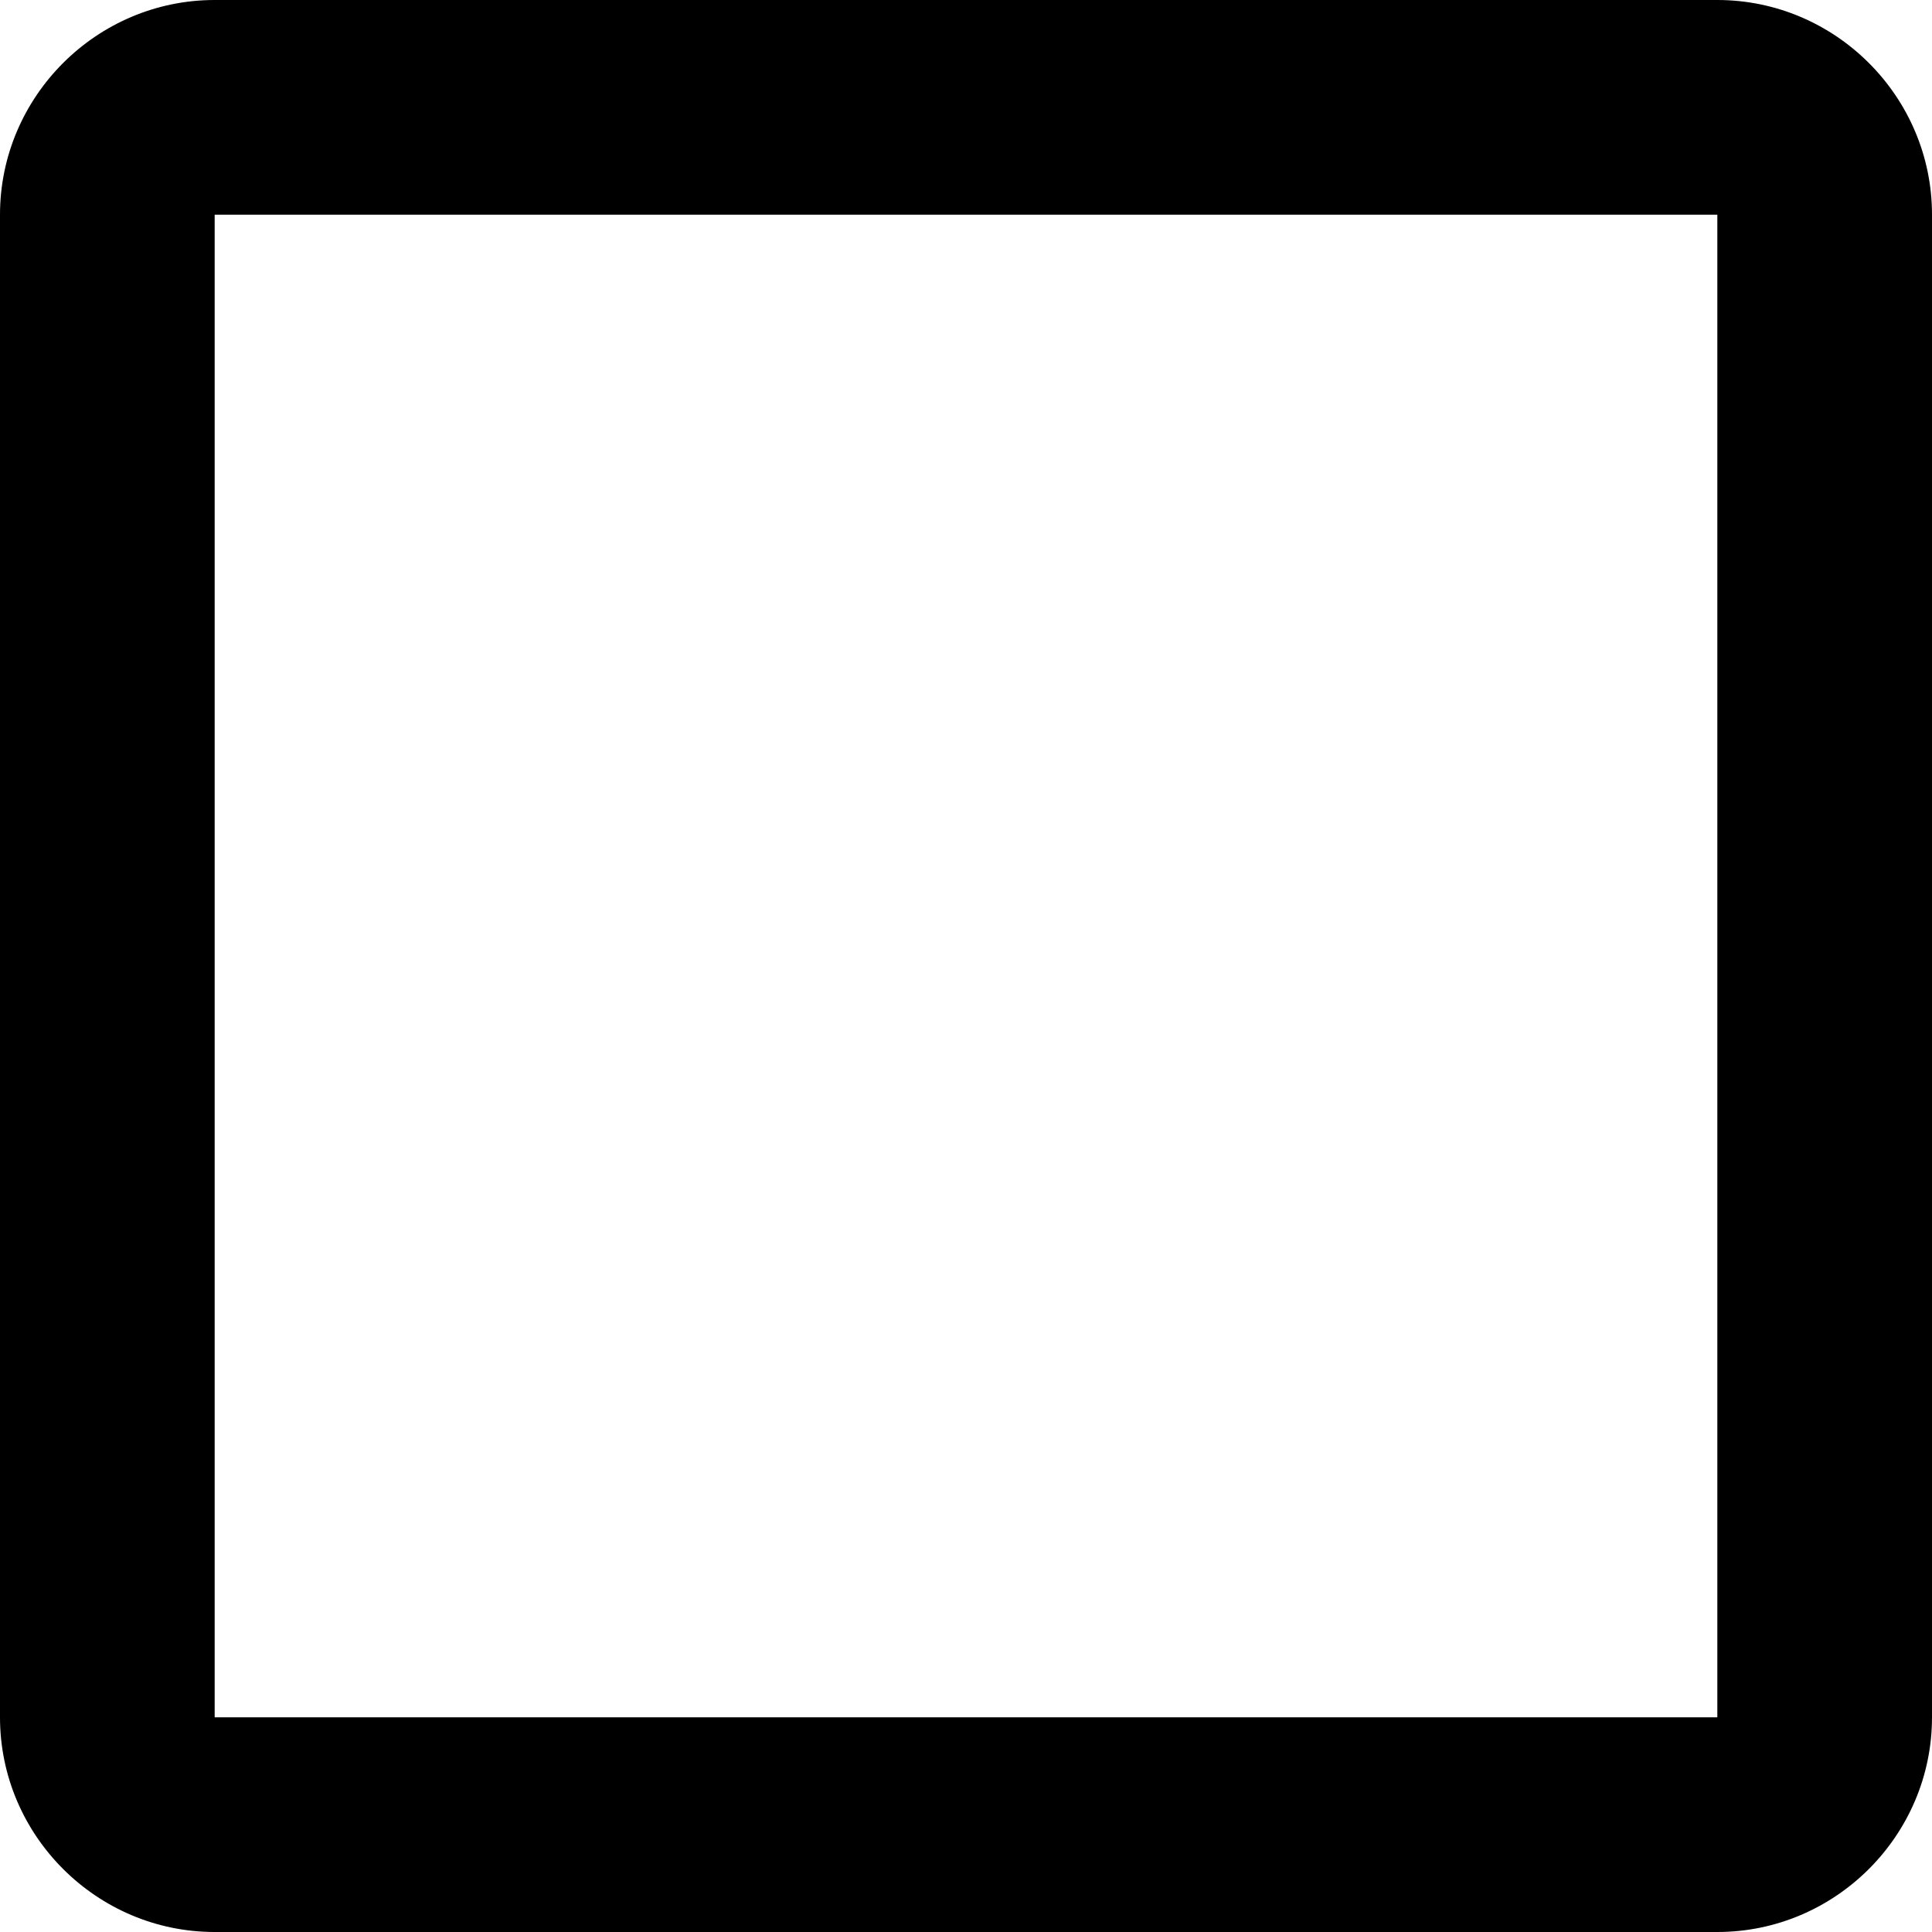
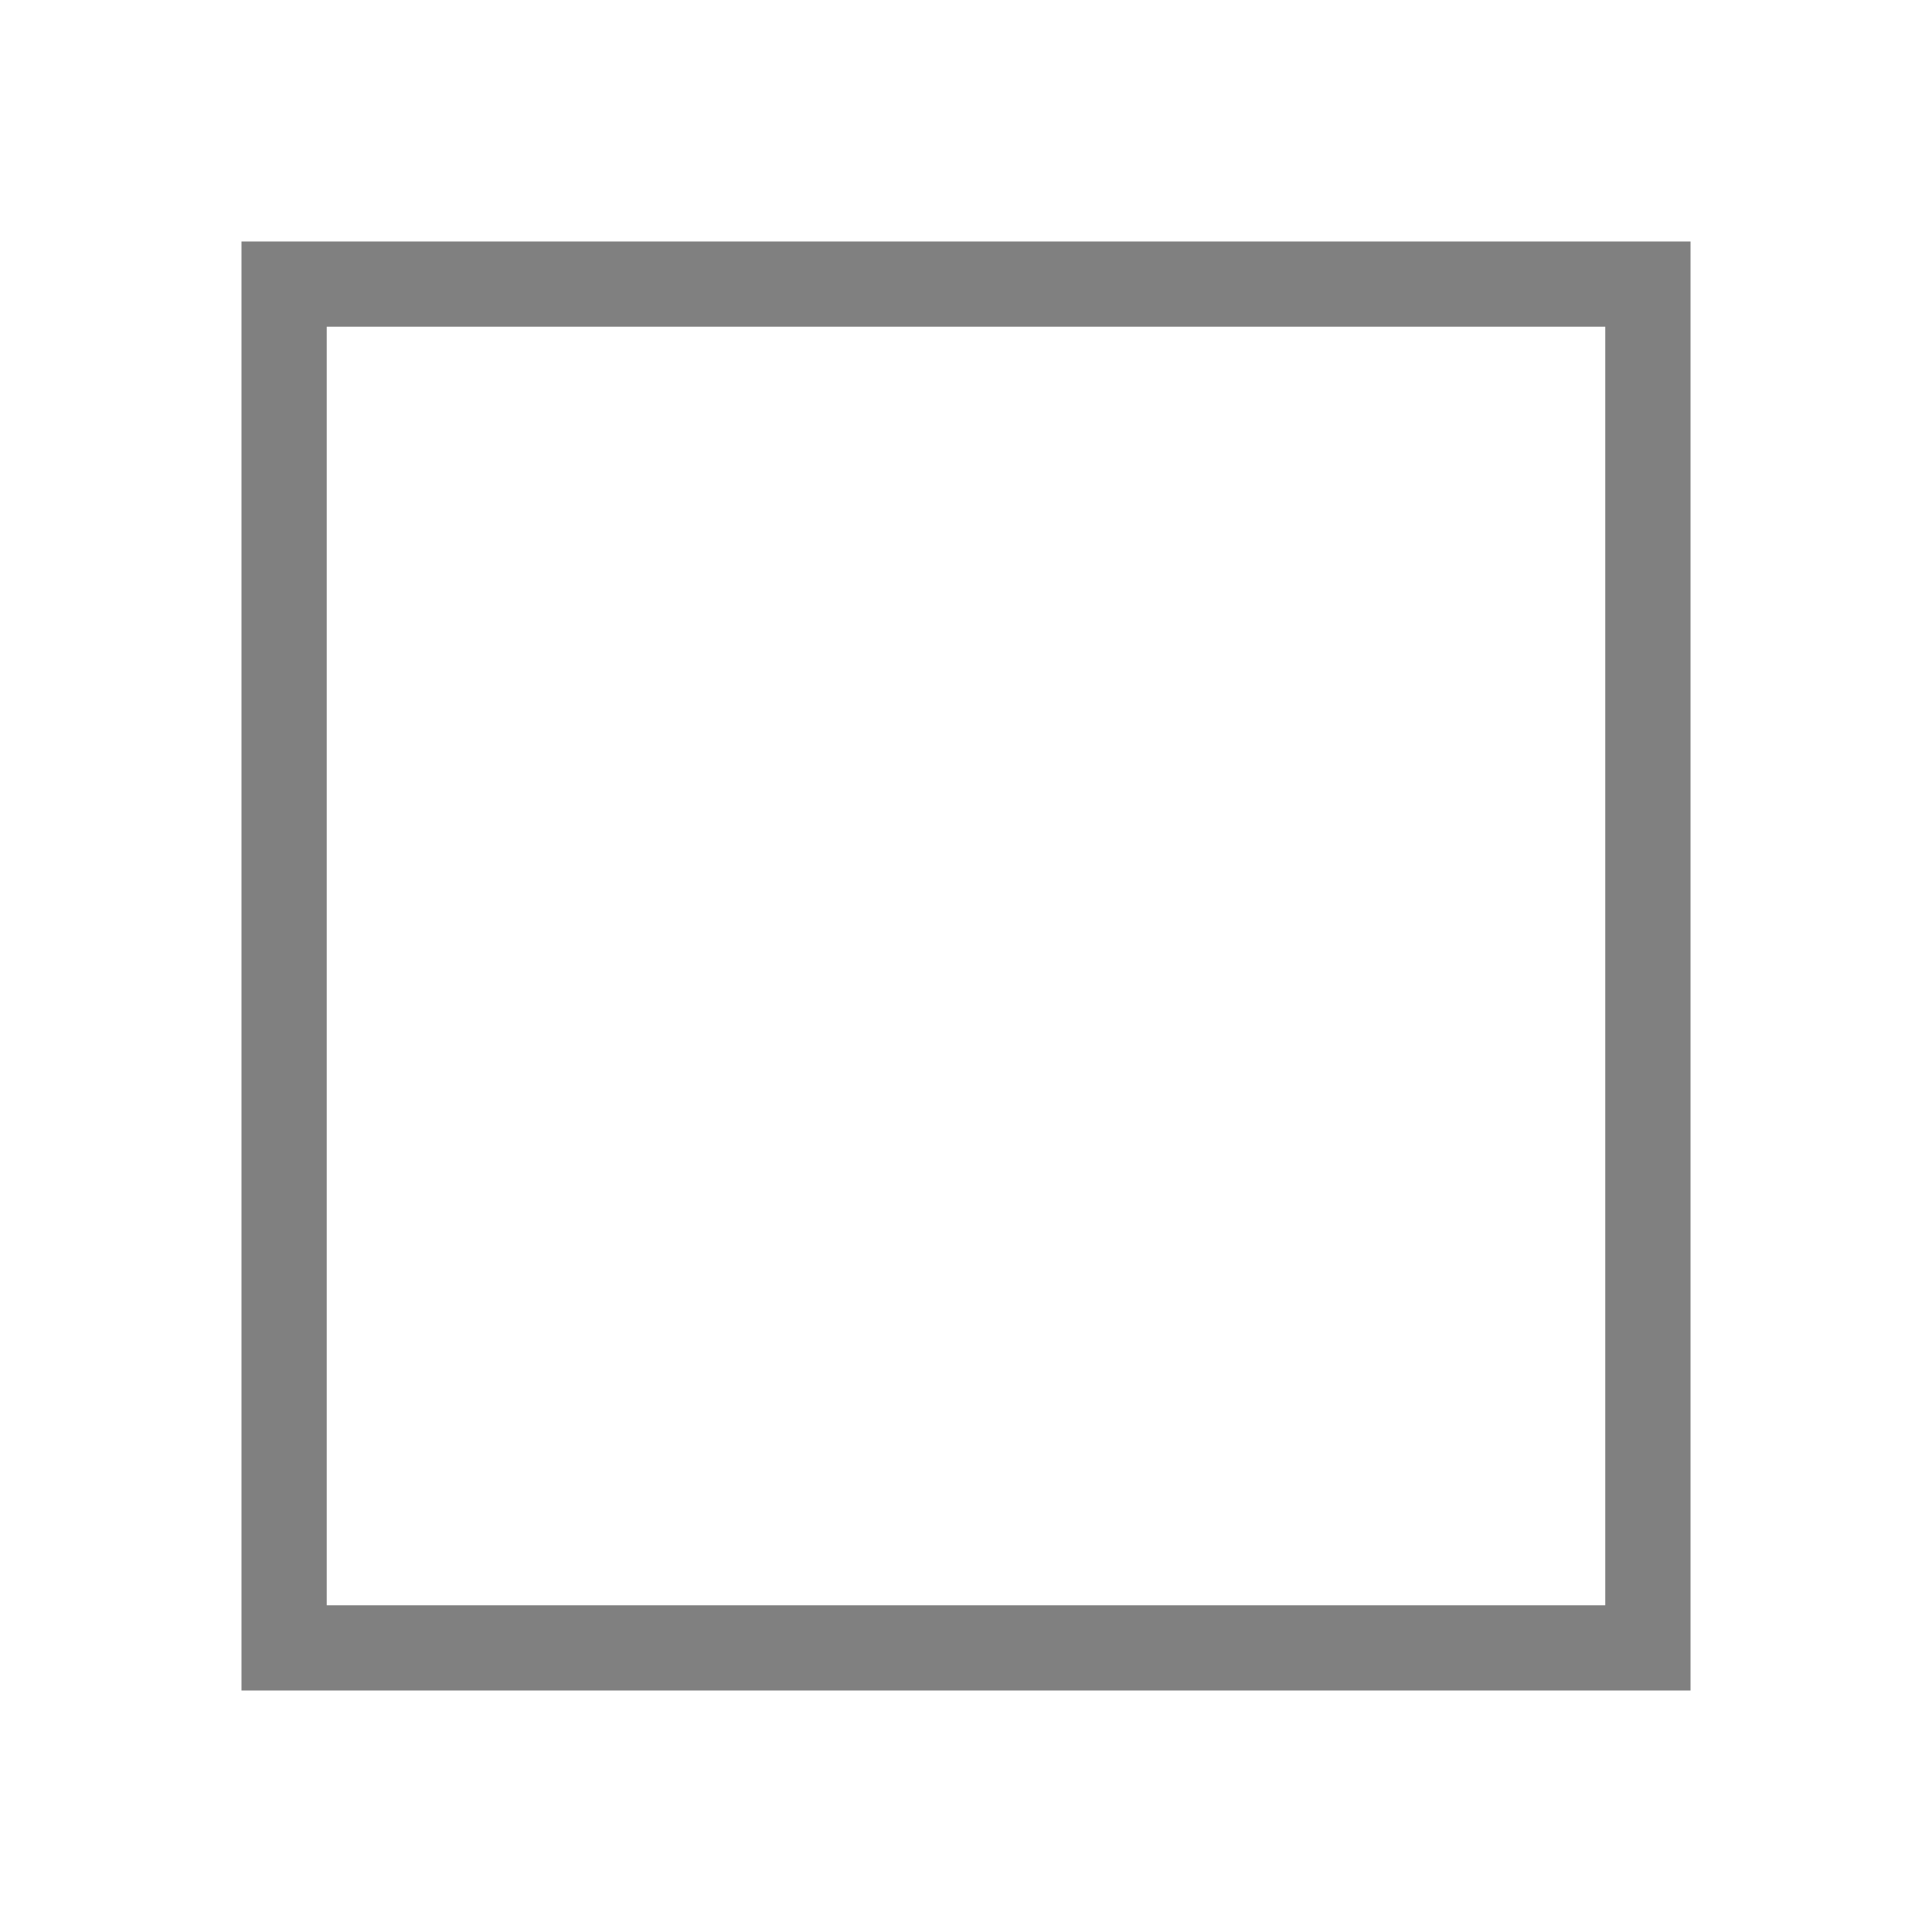
- <svg xmlns="http://www.w3.org/2000/svg" version="1.1" id="Capa_1" x="0px" y="0px" width="459px" height="459px" viewBox="0 0 459 459" style="enable-background:new 0 0 459 459;" xml:space="preserve">
-   <g>
-     <g id="check-box-outline-blank">
-       <path d="M408,51v357H51V51H408 M408,0H51C22.95,0,0,22.95,0,51v357c0,28.05,22.95,51,51,51h357c28.05,0,51-22.95,51-51V51    C459,22.95,436.05,0,408,0L408,0z" />
+ <svg xmlns="http://www.w3.org/2000/svg" width="96" height="96" id="svg4874" version="1.1" viewBox="0 0 96 96">
+   <defs id="defs4876" />
+   <g id="layer1" transform="translate(67.85715,-78.50504)">
+     <g transform="matrix(0,-1,-1,0,373.5051,516.505)" id="g4845" style="display:inline">
+       <g transform="matrix(-0.9996045,0,0,1,575.943,-611)" id="g4778">
+         <g transform="matrix(-1,0,0,1,576,611)" id="g4780" style="display:inline">
+           <rect style="color:#000000;display:inline;overflow:visible;visibility:visible;fill:none;stroke:none;stroke-width:4;marker:none;enable-background:accumulate" id="rect4782" width="96.038" height="96" x="-438.002" y="345.362" transform="scale(-1,1)" />
+           <path style="color:#000000;font-style:normal;font-variant:normal;font-weight:normal;font-stretch:normal;font-size:medium;line-height:normal;font-family:sans-serif;font-variant-ligatures:normal;font-variant-position:normal;font-variant-caps:normal;font-variant-numeric:normal;font-variant-alternates:normal;font-feature-settings:normal;text-indent:0;text-align:start;text-decoration:none;text-decoration-line:none;text-decoration-style:solid;text-decoration-color:#000000;letter-spacing:normal;word-spacing:normal;text-transform:none;writing-mode:lr-tb;direction:ltr;text-orientation:mixed;baseline-shift:baseline;text-anchor:start;white-space:normal;shape-padding:0;clip-rule:nonzero;display:inline;overflow:visible;visibility:visible;opacity:1;isolation:auto;mix-blend-mode:normal;color-interpolation:sRGB;color-interpolation-filters:linearRGB;solid-color:#000000;solid-opacity:1;fill:#808080;fill-opacity:1;fill-rule:nonzero;stroke:none;stroke-width:4.236;stroke-linecap:butt;stroke-linejoin:miter;stroke-miterlimit:4;stroke-dasharray:none;stroke-dashoffset:0;stroke-opacity:1;marker:none;color-rendering:auto;image-rendering:auto;shape-rendering:auto;text-rendering:auto;enable-background:accumulate" d="m 425.998,429.363 h -2.119 -69.91 v -72.002 h 72.029 z m -4.236,-4.236 v -63.529 h -63.557 v 63.529 z" id="rect4198" />
+         </g>
+       </g>
    </g>
  </g>
</svg>
